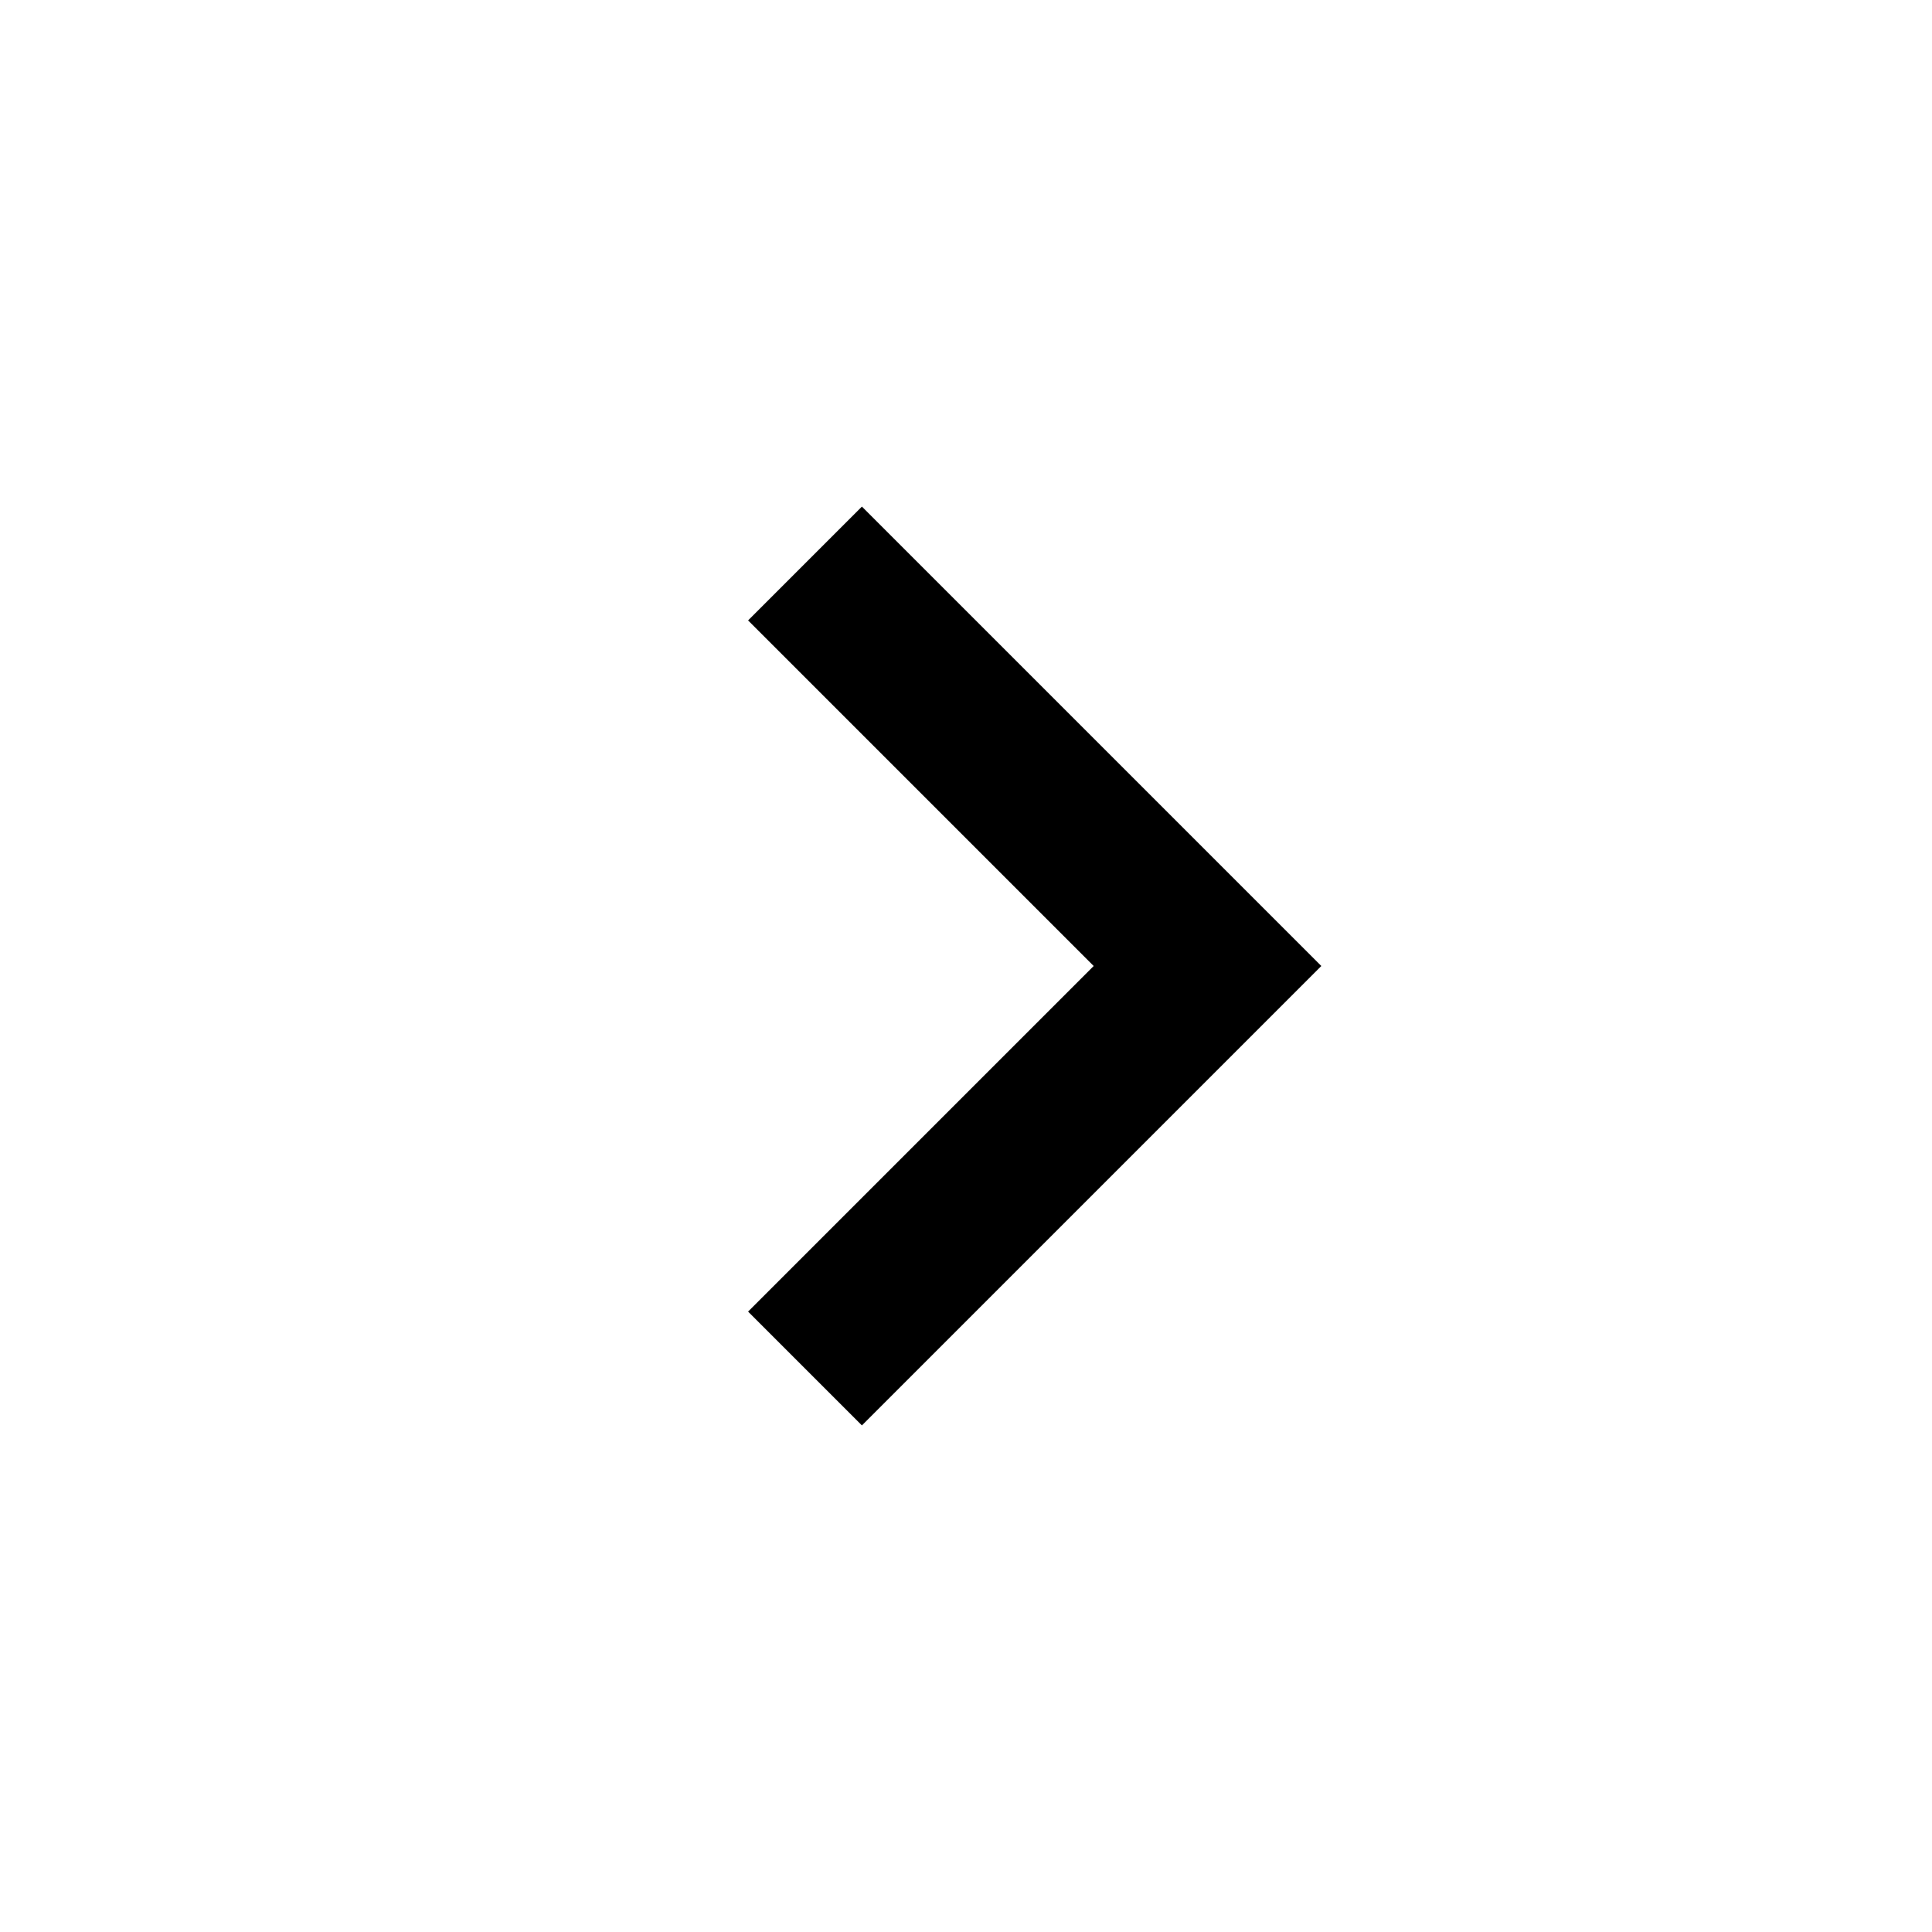
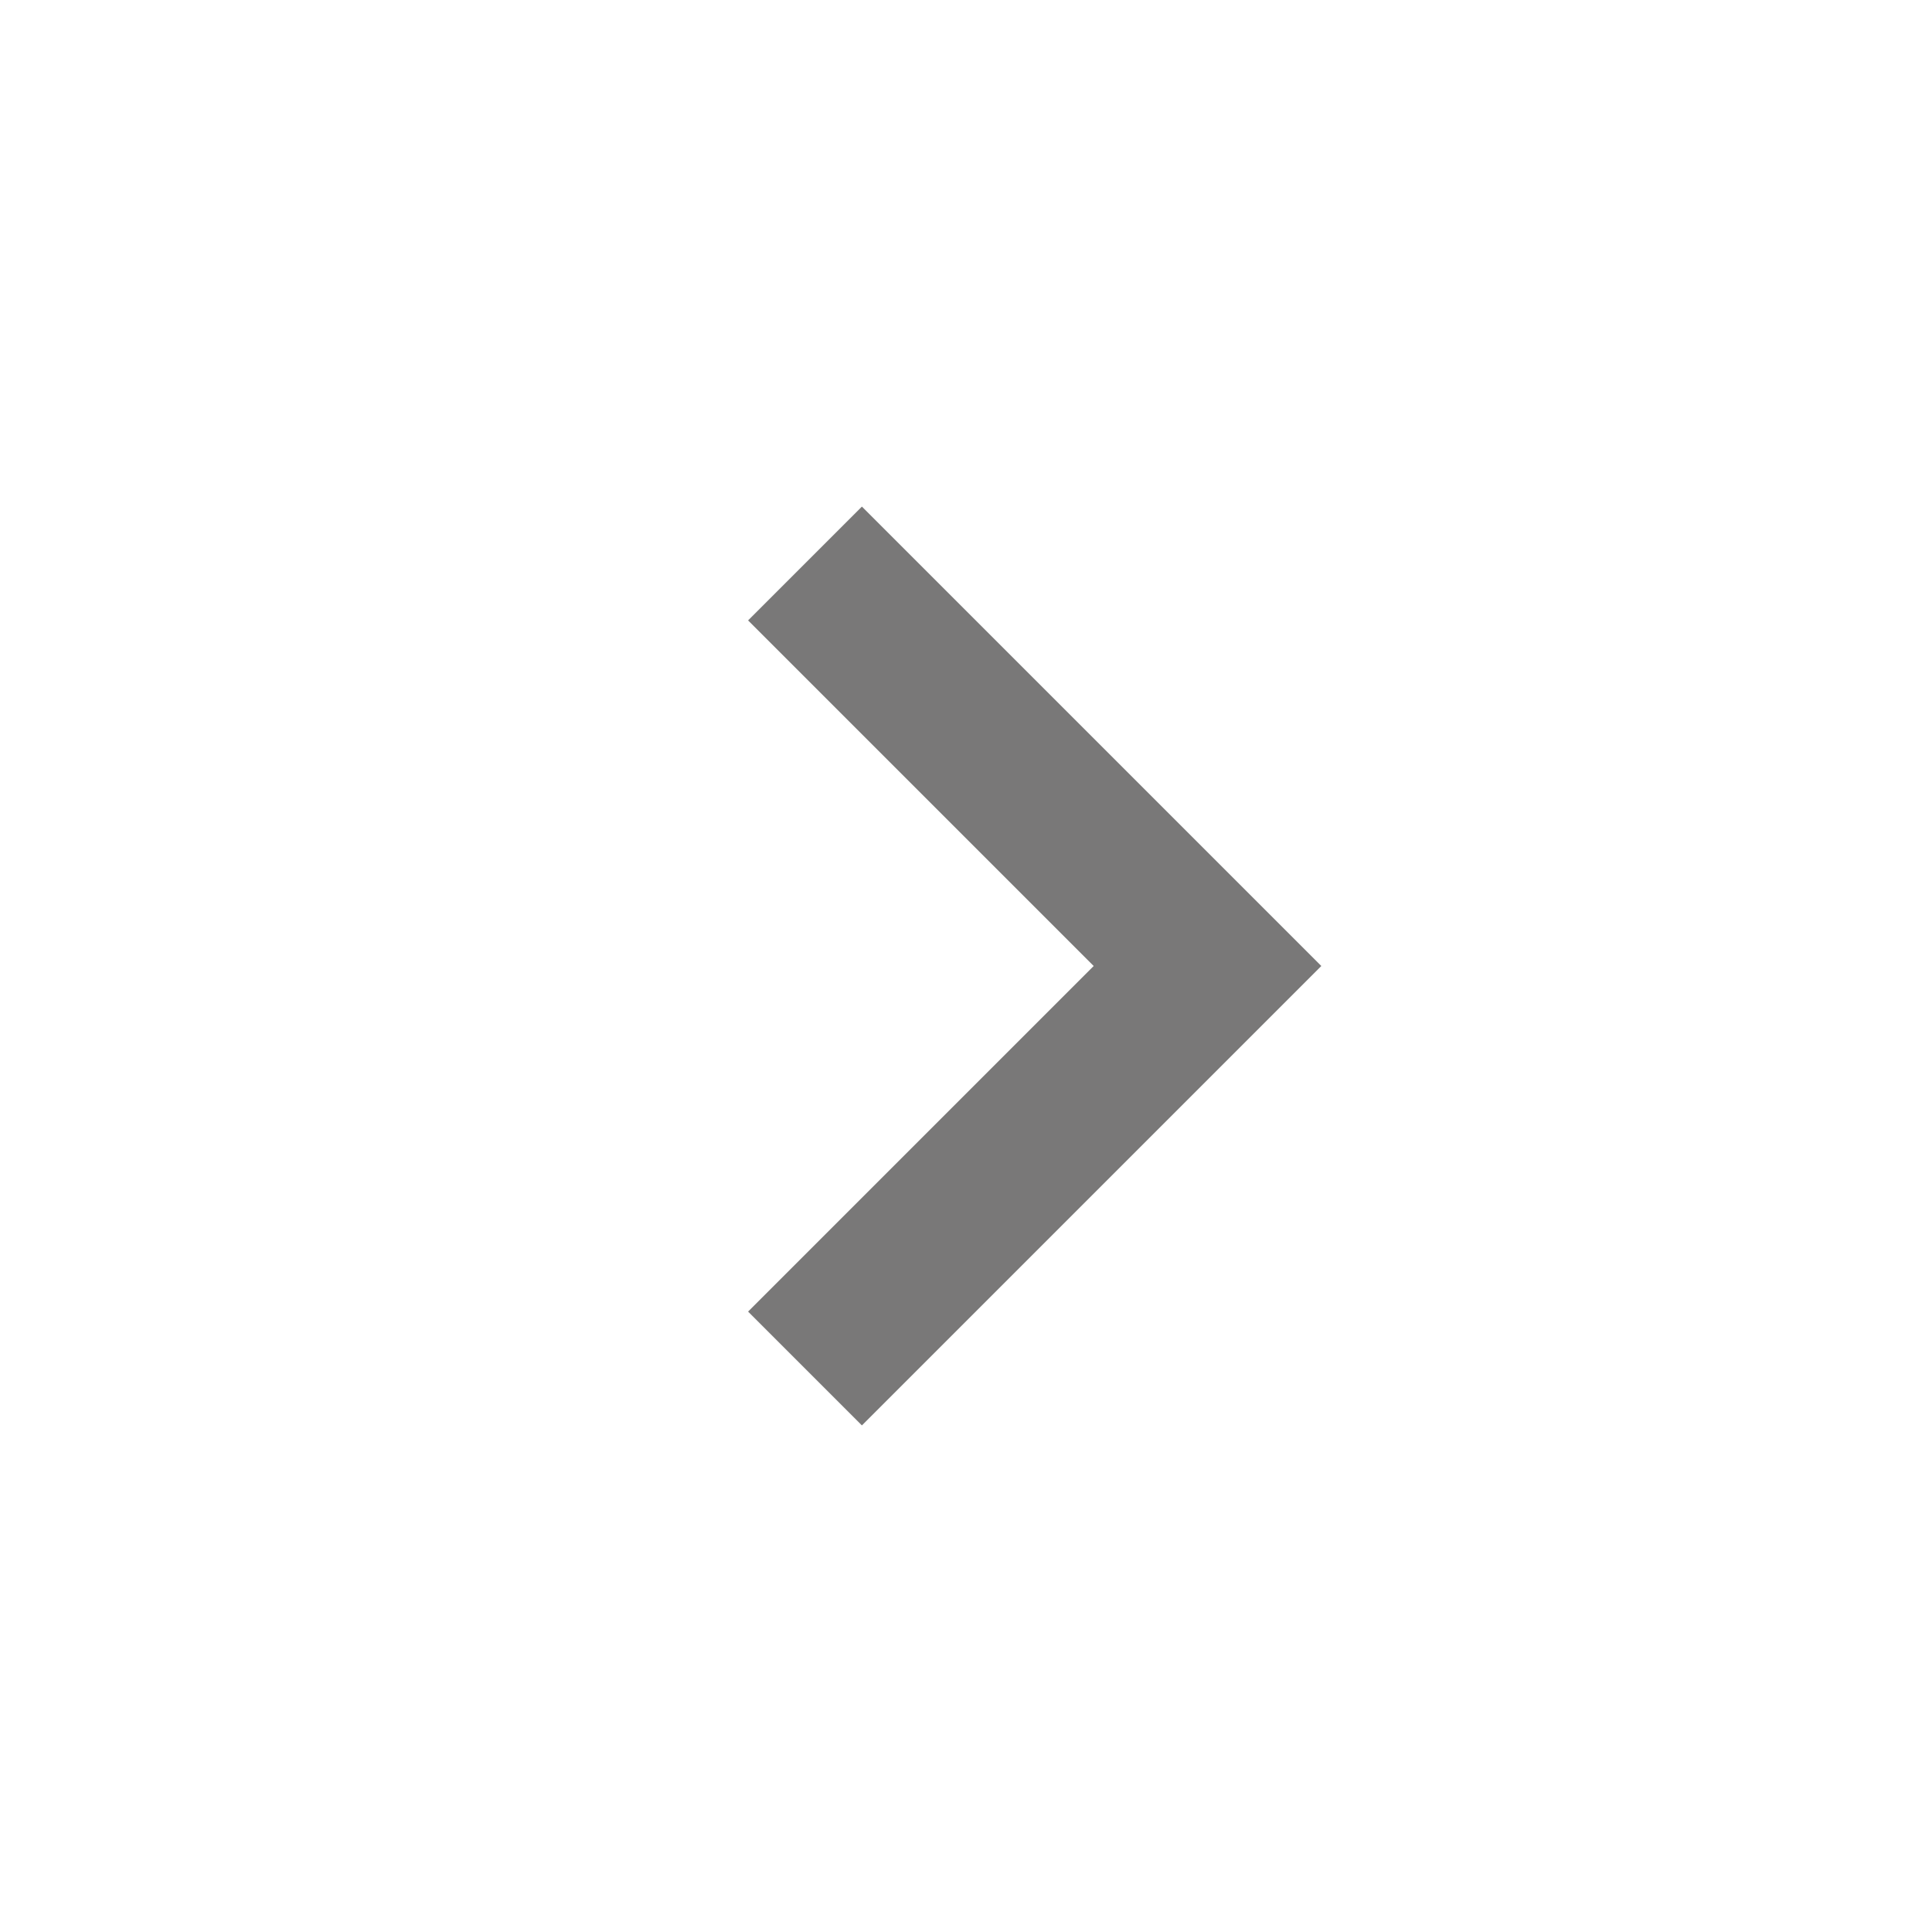
- <svg xmlns="http://www.w3.org/2000/svg" width="24" height="24" viewBox="0 0 24 24" style="fill: rgba(0, 0, 0, 1);transform: ;msFilter:;">
+ <svg xmlns="http://www.w3.org/2000/svg" width="24" height="24" viewBox="0 0 24 24" style="fill:rgb(121, 120, 120);transform: ;msFilter:;">
  <path d="M10.707 17.707 16.414 12l-5.707-5.707-1.414 1.414L13.586 12l-4.293 4.293z" />
</svg>
